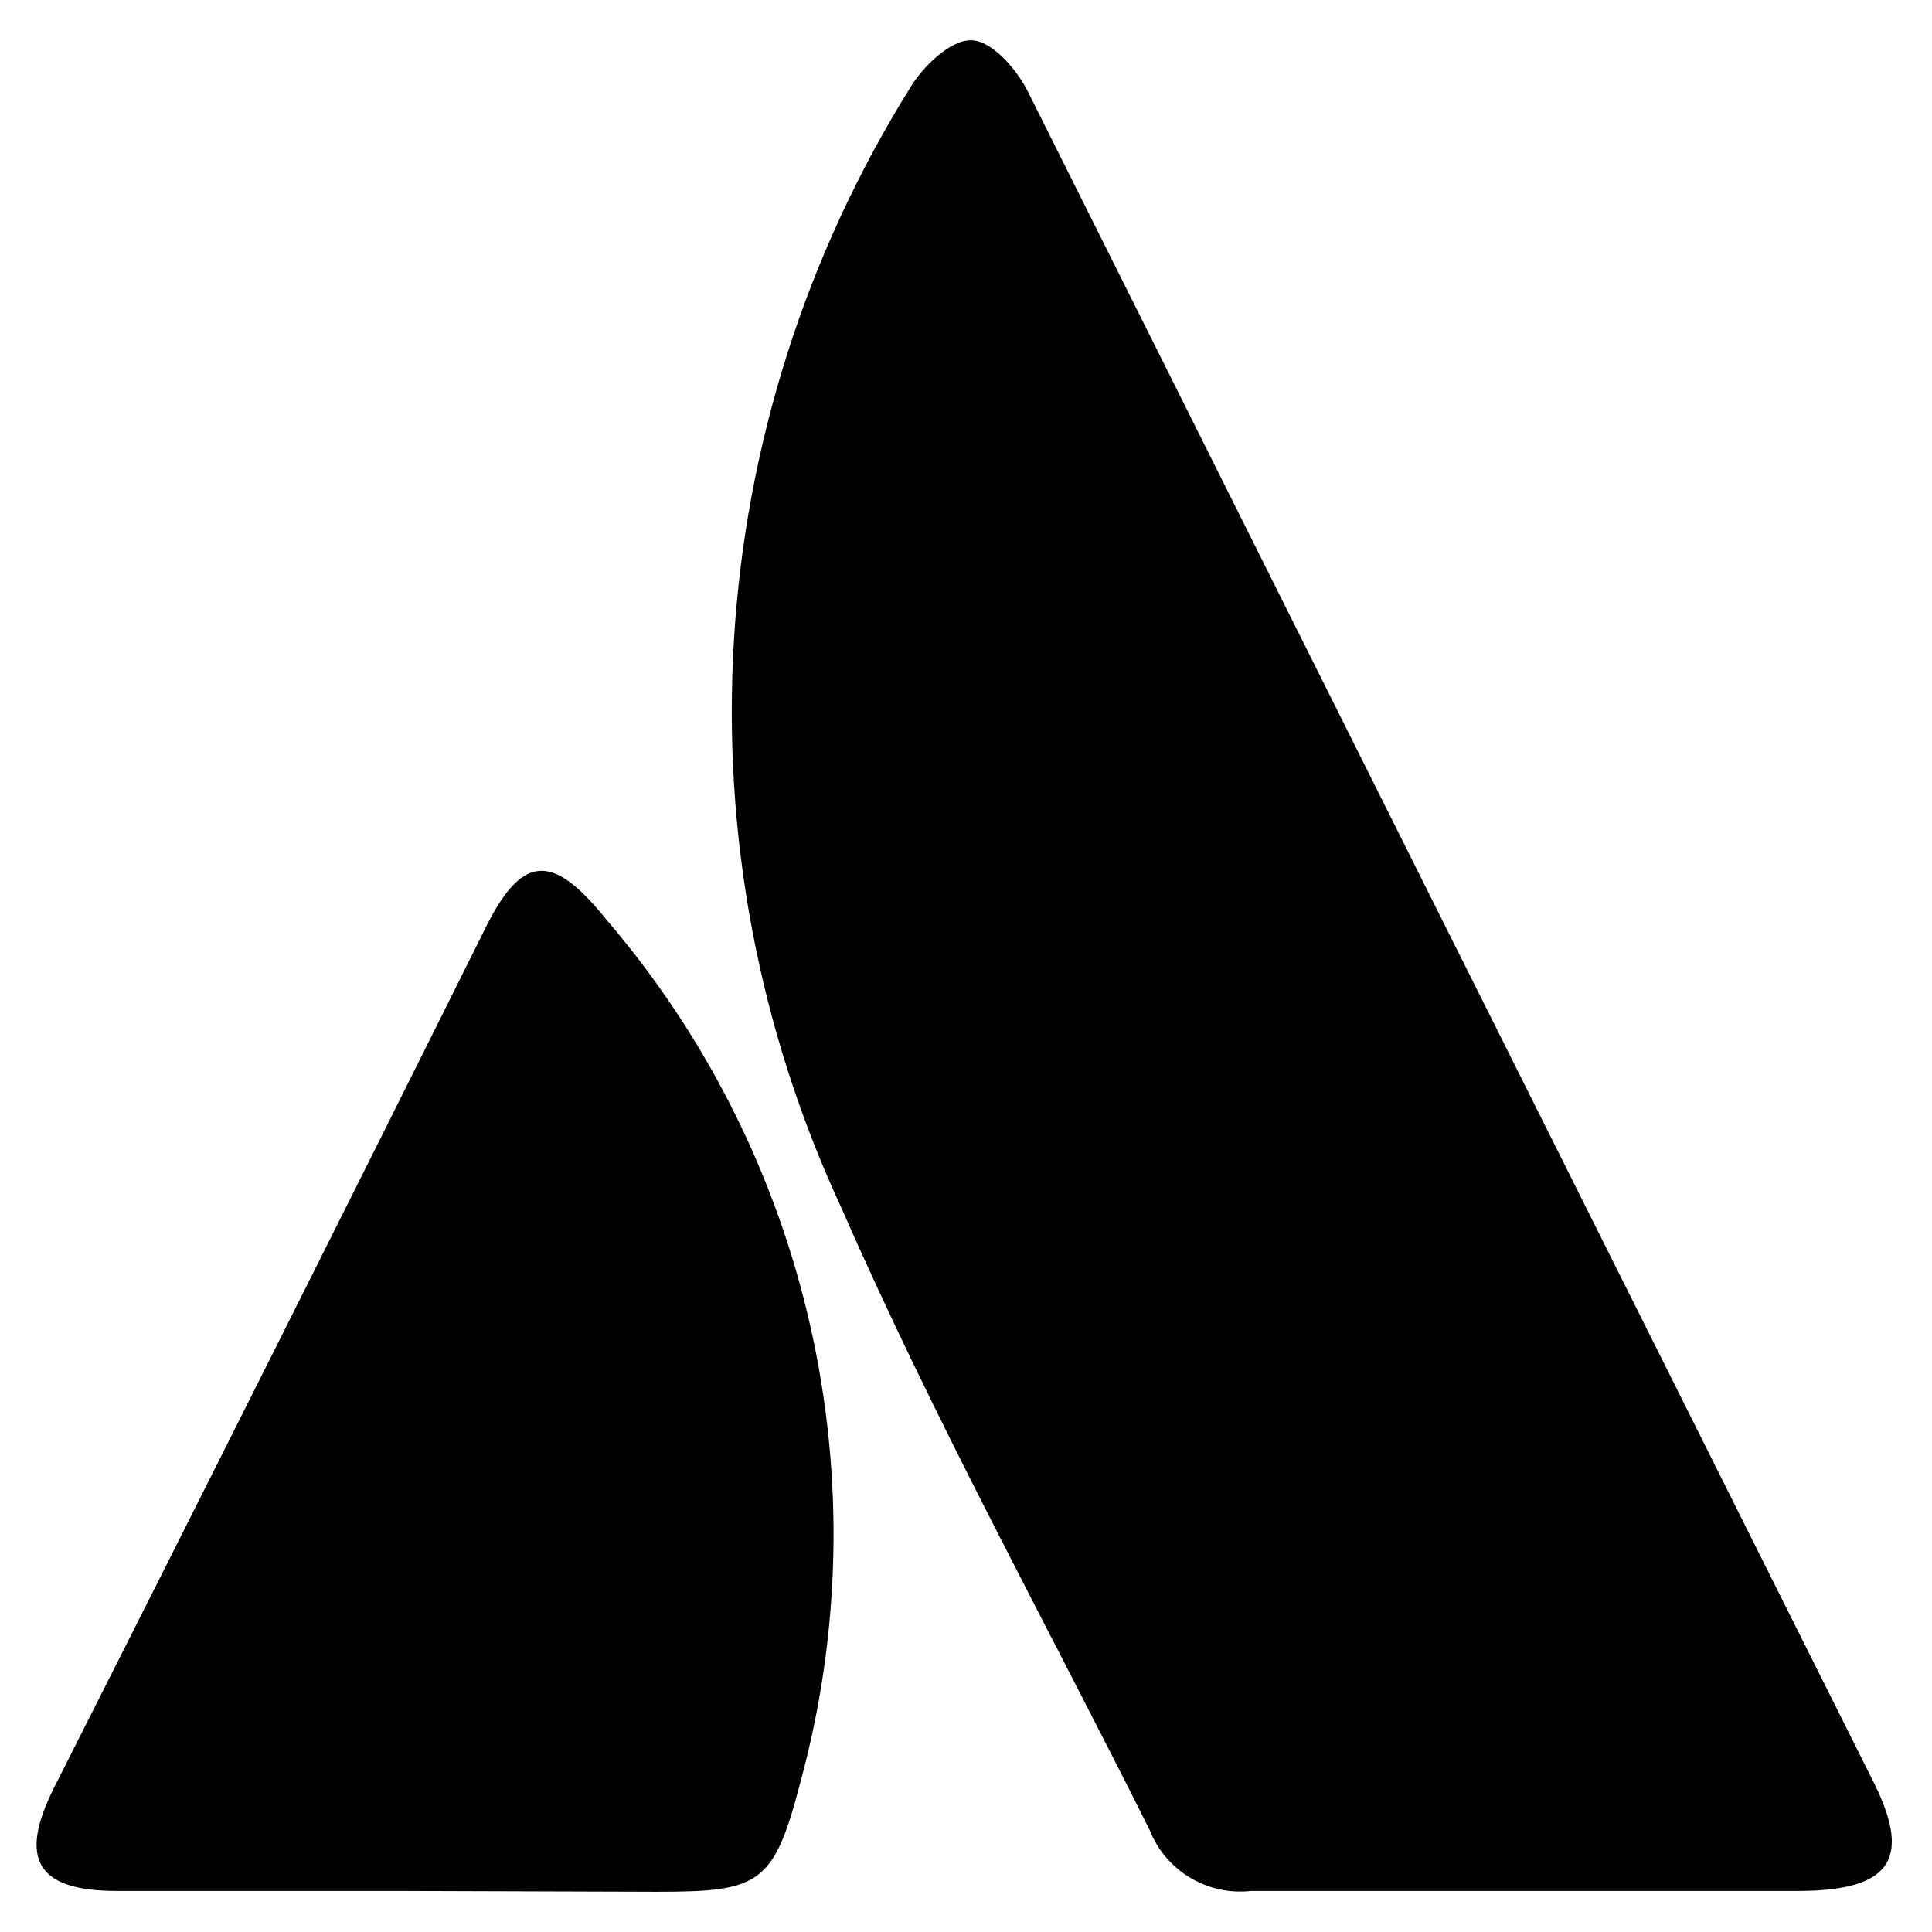
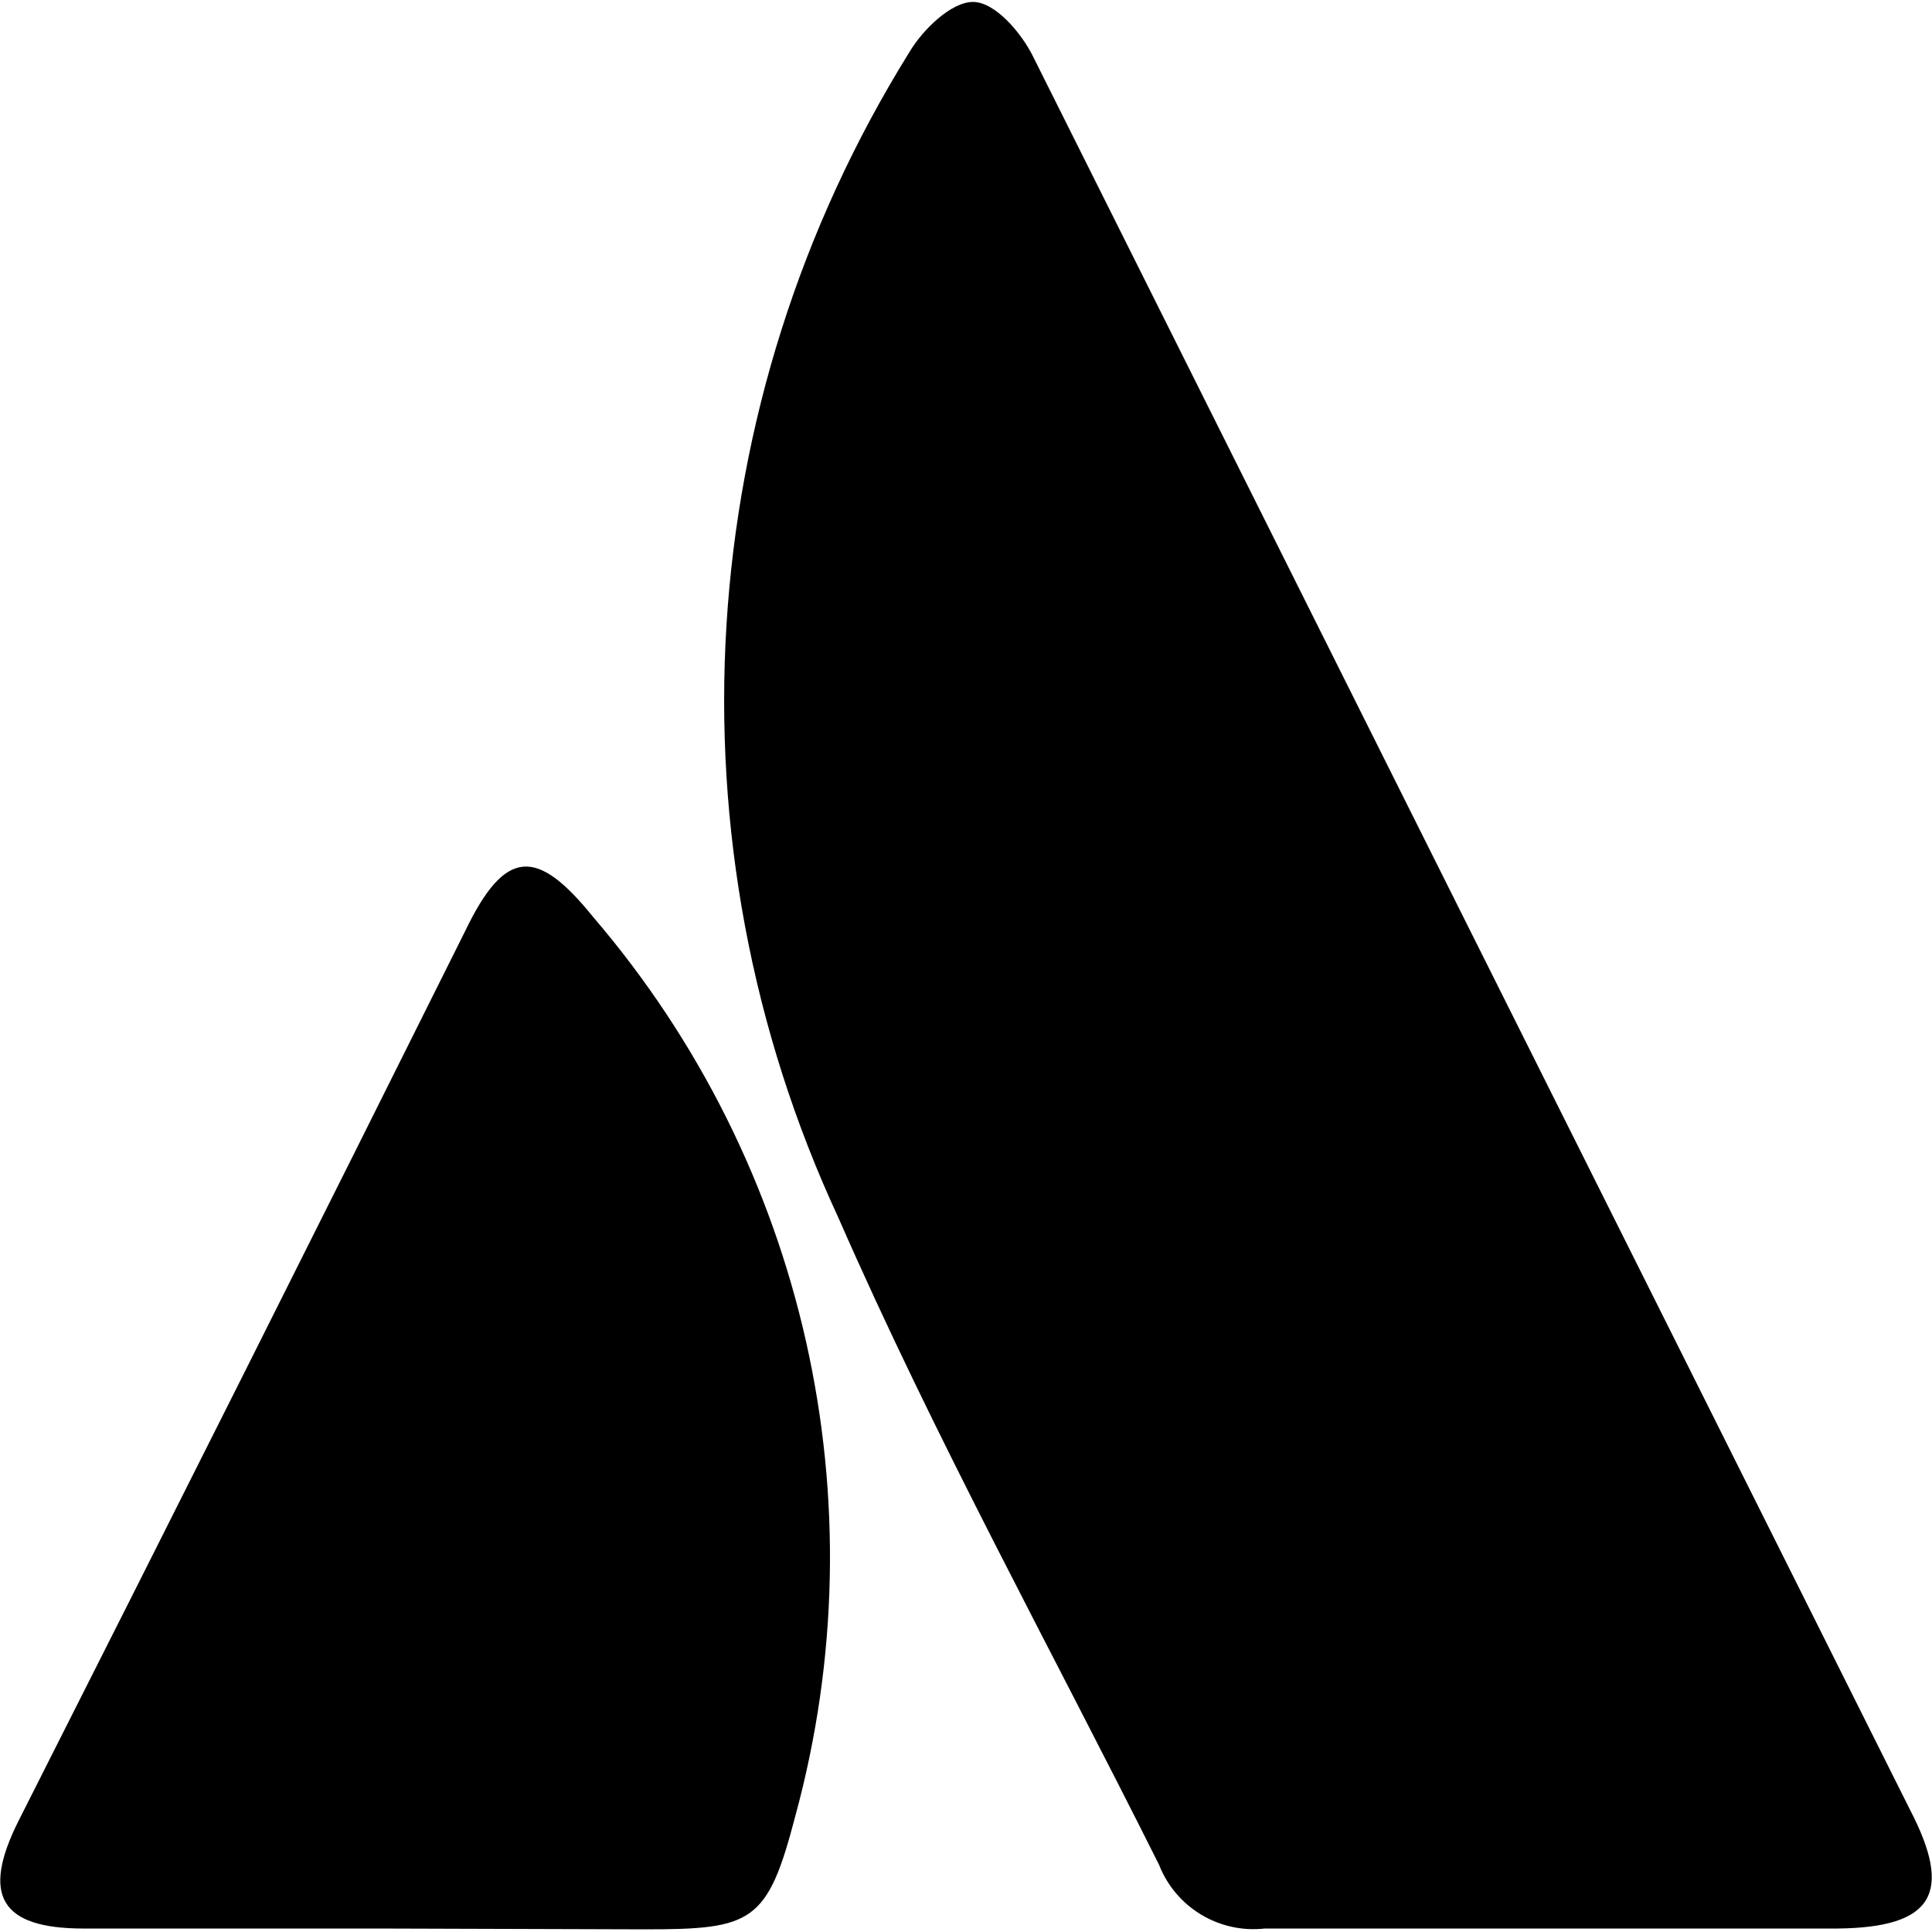
<svg xmlns="http://www.w3.org/2000/svg" aria-labelledby="simpleicons-500px-icon" role="img" viewBox="0 0 24 24">
-   <path d="M19 23.49h-3.46a1.21 1.21 0 0 1-1.26-.76C13 20.17 11.61 17.65 10.45 15a14.65 14.65 0 0 1 .85-13.9c.16-.27.5-.6.76-.6s.57.36.71.64Q18 11.6 23.24 22.07c.52 1 .28 1.41-.87 1.42zM5 23.49H1.45c-1 0-1.22-.4-.78-1.28Q3.36 16.89 6 11.59c.48-1 .86-1 1.53-.17a11.74 11.74 0 0 1 2.41 10.73c-.33 1.27-.51 1.35-1.79 1.35z" />
+   <path d="M19.31 23.957H15.71a1.26 1.26 0 0 1-1.312-.792c-1.332-2.665-2.78-5.288-3.987-8.046a15.25 15.25 0 0 1 .885-14.47c.166-.281.52-.625.791-.625s.593.375.74.666q5.444 10.89 10.898 21.788c.542 1.041.292 1.468-.905 1.479zm-14.573 0H1.04c-1.041 0-1.27-.417-.812-1.333q2.8-5.538 5.549-11.055c.5-1.041.895-1.041 1.592-.177a12.221 12.221 0 0 1 2.51 11.17c-.344 1.322-.532 1.405-1.864 1.405z" />
</svg>
